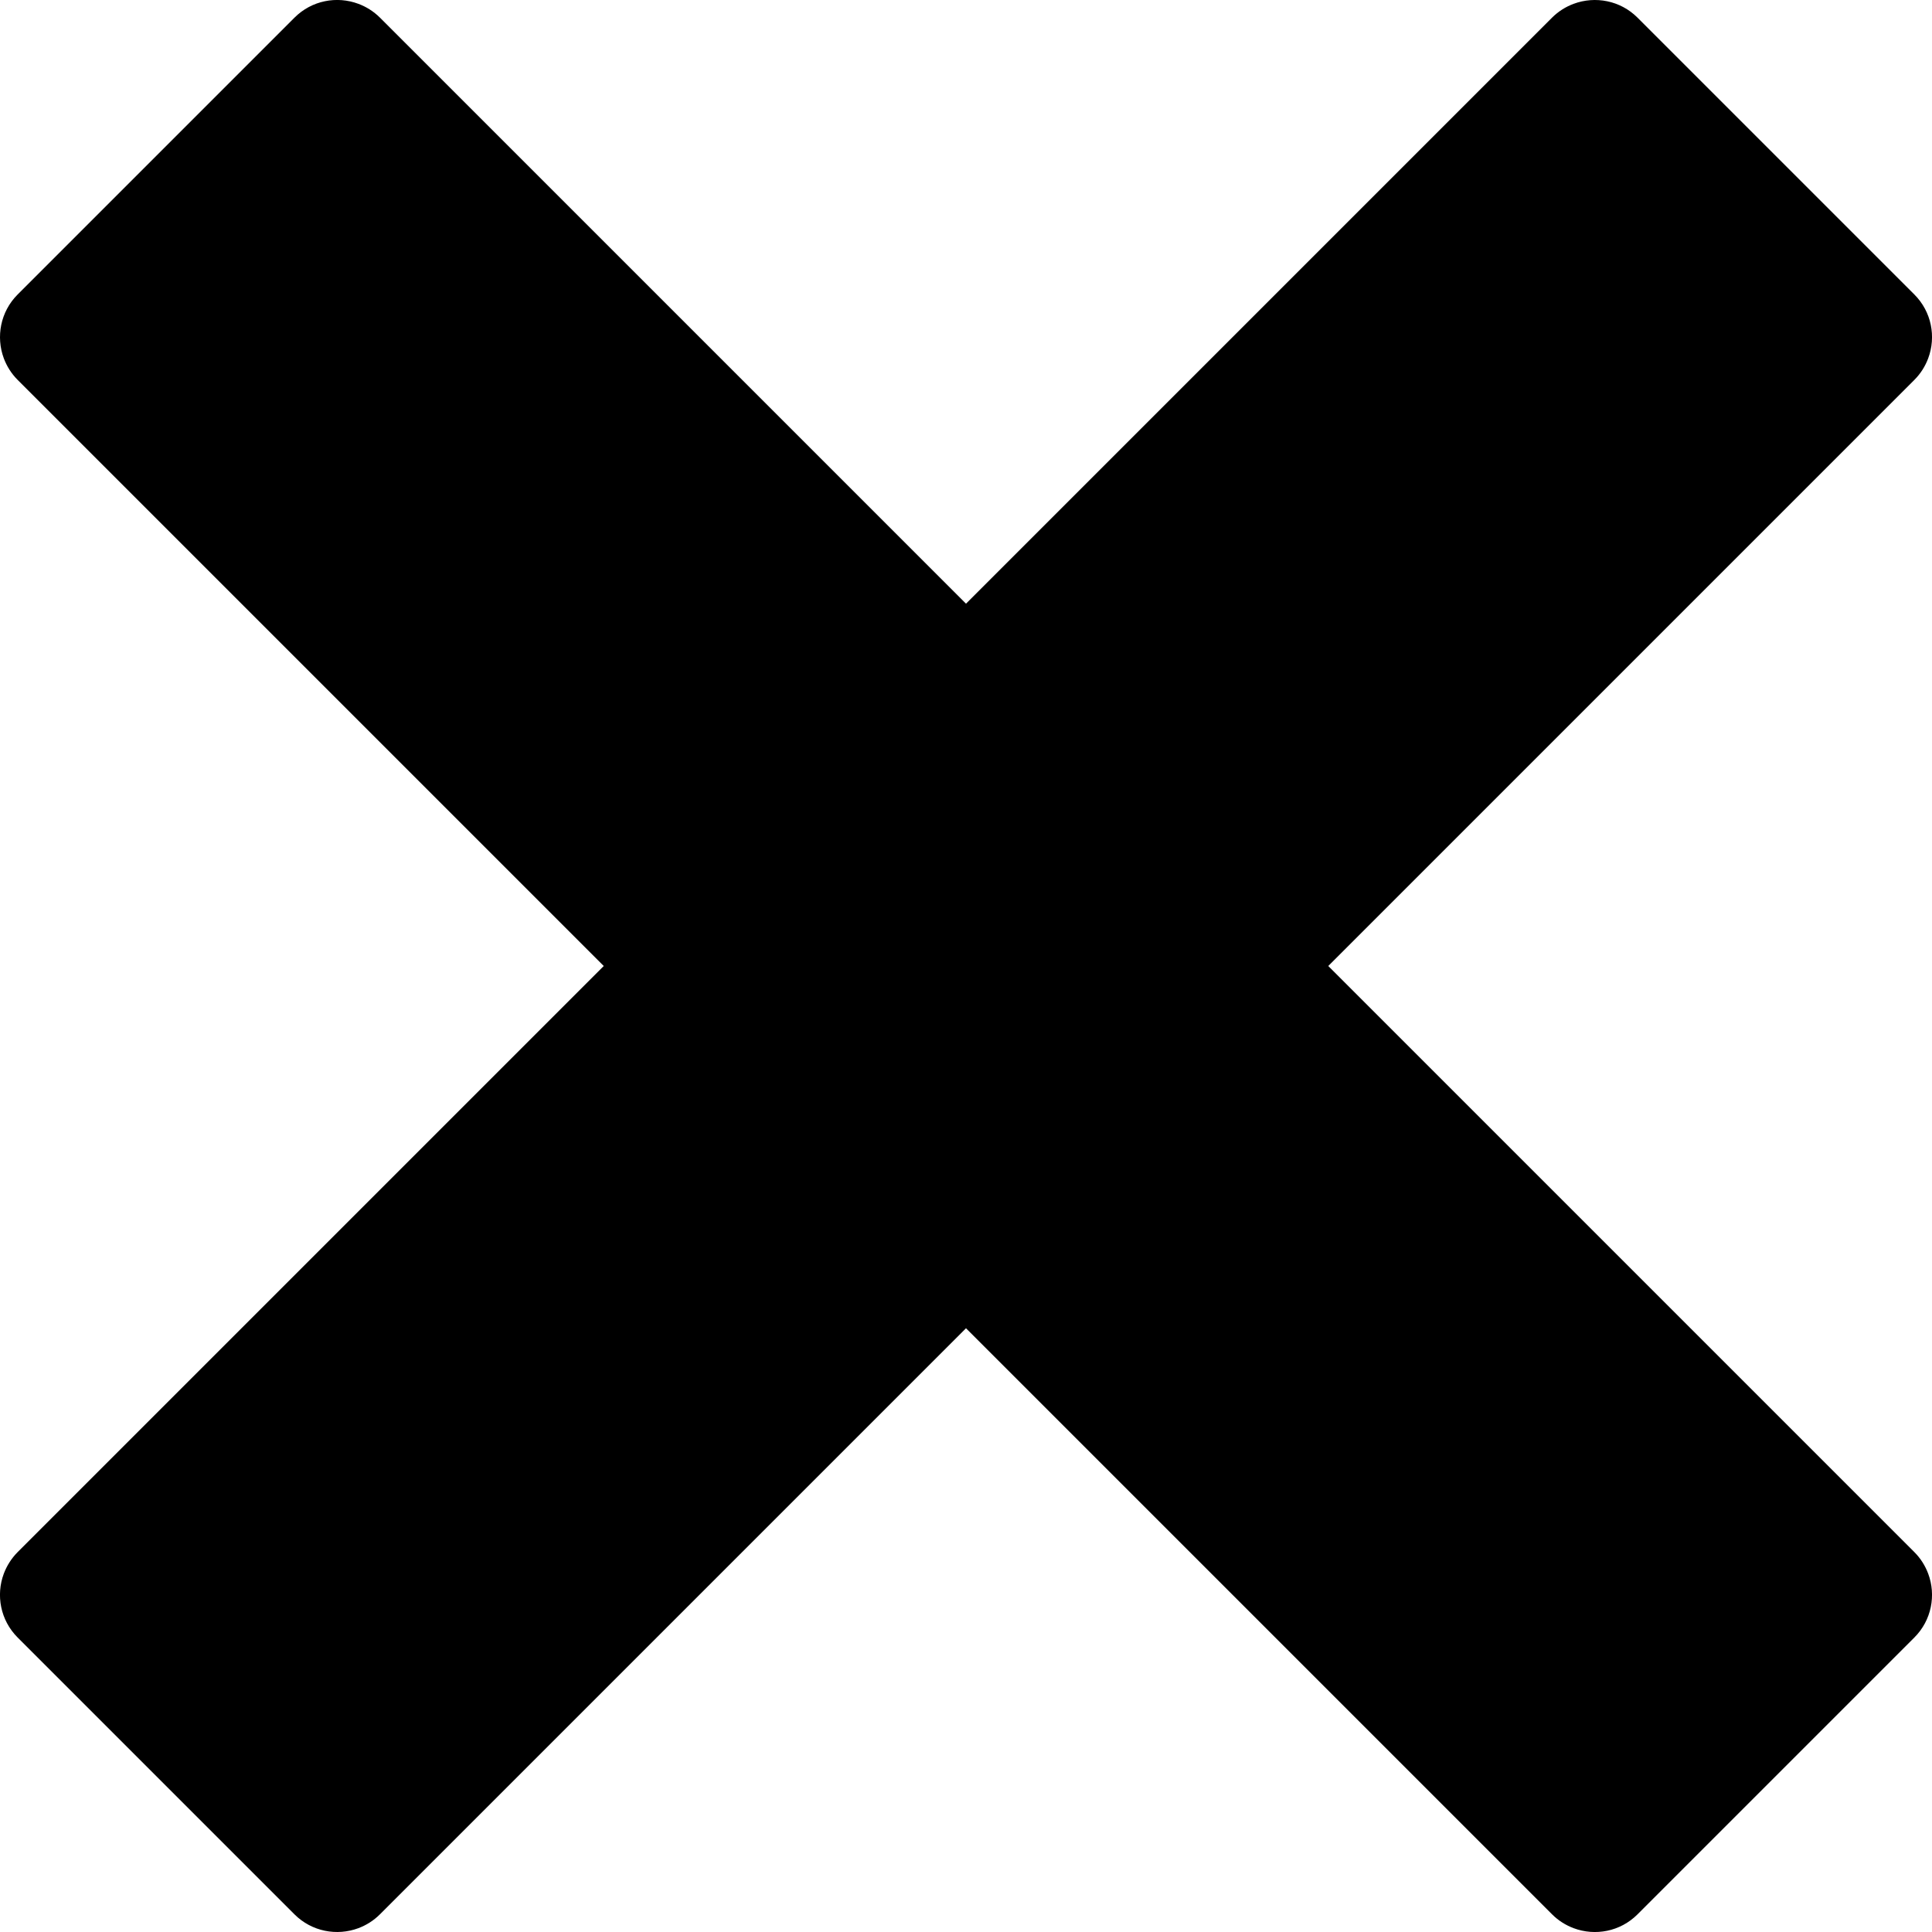
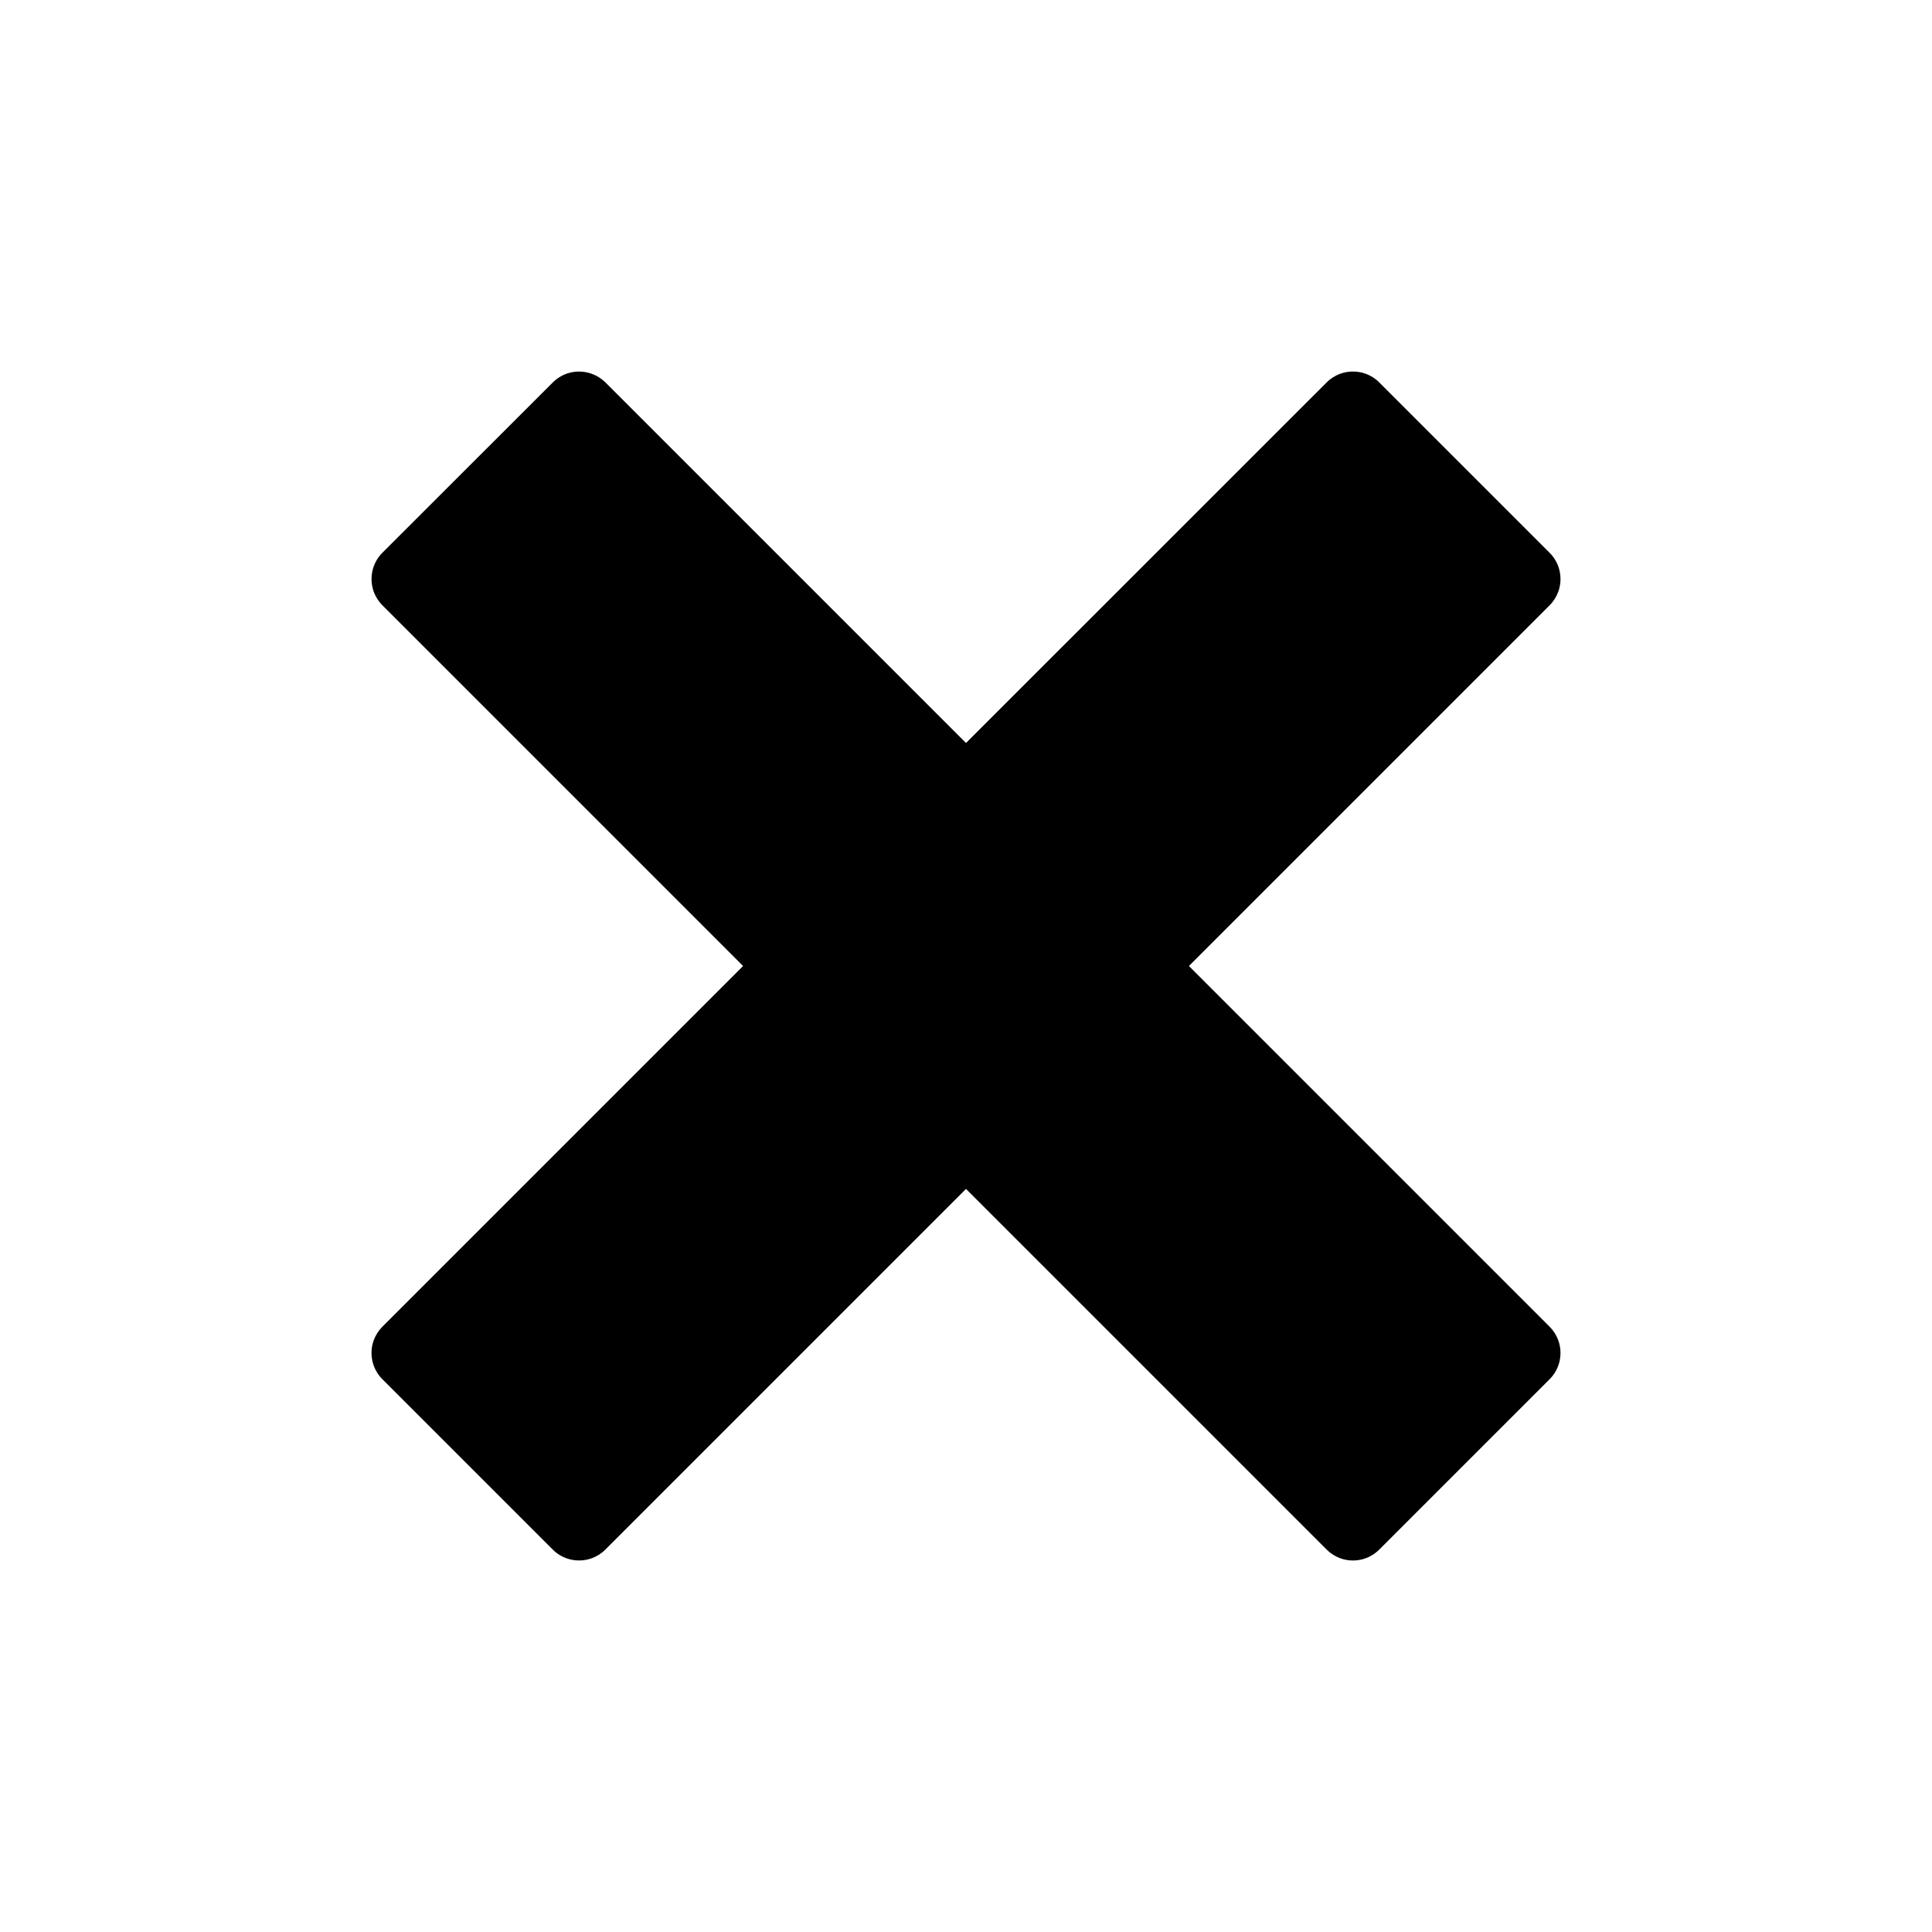
- <svg xmlns="http://www.w3.org/2000/svg" version="1.1" width="32" height="32" viewBox="0 0 32 32">
-   <path d="M31.708 25.708c-0-0-0-0-0-0l-9.708-9.708 9.708-9.708c0-0 0-0 0-0 0.105-0.105 0.18-0.227 0.229-0.357 0.133-0.356 0.057-0.771-0.229-1.057l-4.586-4.586c-0.286-0.286-0.702-0.361-1.057-0.229-0.13 0.048-0.252 0.124-0.357 0.228 0 0-0 0-0 0l-9.708 9.708-9.708-9.708c-0-0-0-0-0-0-0.105-0.104-0.227-0.18-0.357-0.228-0.356-0.133-0.771-0.057-1.057 0.229l-4.586 4.586c-0.286 0.286-0.361 0.702-0.229 1.057 0.049 0.13 0.124 0.252 0.229 0.357 0 0 0 0 0 0l9.708 9.708-9.708 9.708c-0 0-0 0-0 0-0.104 0.105-0.18 0.227-0.229 0.357-0.133 0.355-0.057 0.771 0.229 1.057l4.586 4.586c0.286 0.286 0.702 0.361 1.057 0.229 0.13-0.049 0.252-0.124 0.357-0.229 0-0 0-0 0-0l9.708-9.708 9.708 9.708c0 0 0 0 0 0 0.105 0.105 0.227 0.18 0.357 0.229 0.356 0.133 0.771 0.057 1.057-0.229l4.586-4.586c0.286-0.286 0.362-0.702 0.229-1.057-0.049-0.13-0.124-0.252-0.229-0.357z" />
+ <svg xmlns="http://www.w3.org/2000/svg" width="52" height="52" viewBox="-10 -10 52 52">
+   <path d="M31.708 25.708L22 16l9.708-9.708c.105-.105.18-.227.23-.357.132-.356.056-.77-.23-1.057L27.122.292c-.286-.286-.702-.36-1.057-.23-.13.05-.252.125-.357.23L16 9.998 6.292.29C6.187.188 6.065.11 5.935.064c-.356-.133-.77-.057-1.057.23L.292 4.877c-.286.286-.36.702-.23 1.057.05.13.125.252.23.357L10 16 .292 25.708c-.104.105-.18.227-.23.357-.132.355-.056.77.23 1.057l4.586 4.586c.286.286.702.36 1.057.23.13-.05.252-.125.357-.23L16 22l9.708 9.708c.105.105.227.18.357.23.356.132.77.056 1.057-.23l4.586-4.586c.286-.286.362-.702.23-1.057-.05-.13-.125-.252-.23-.357z" />
</svg>
